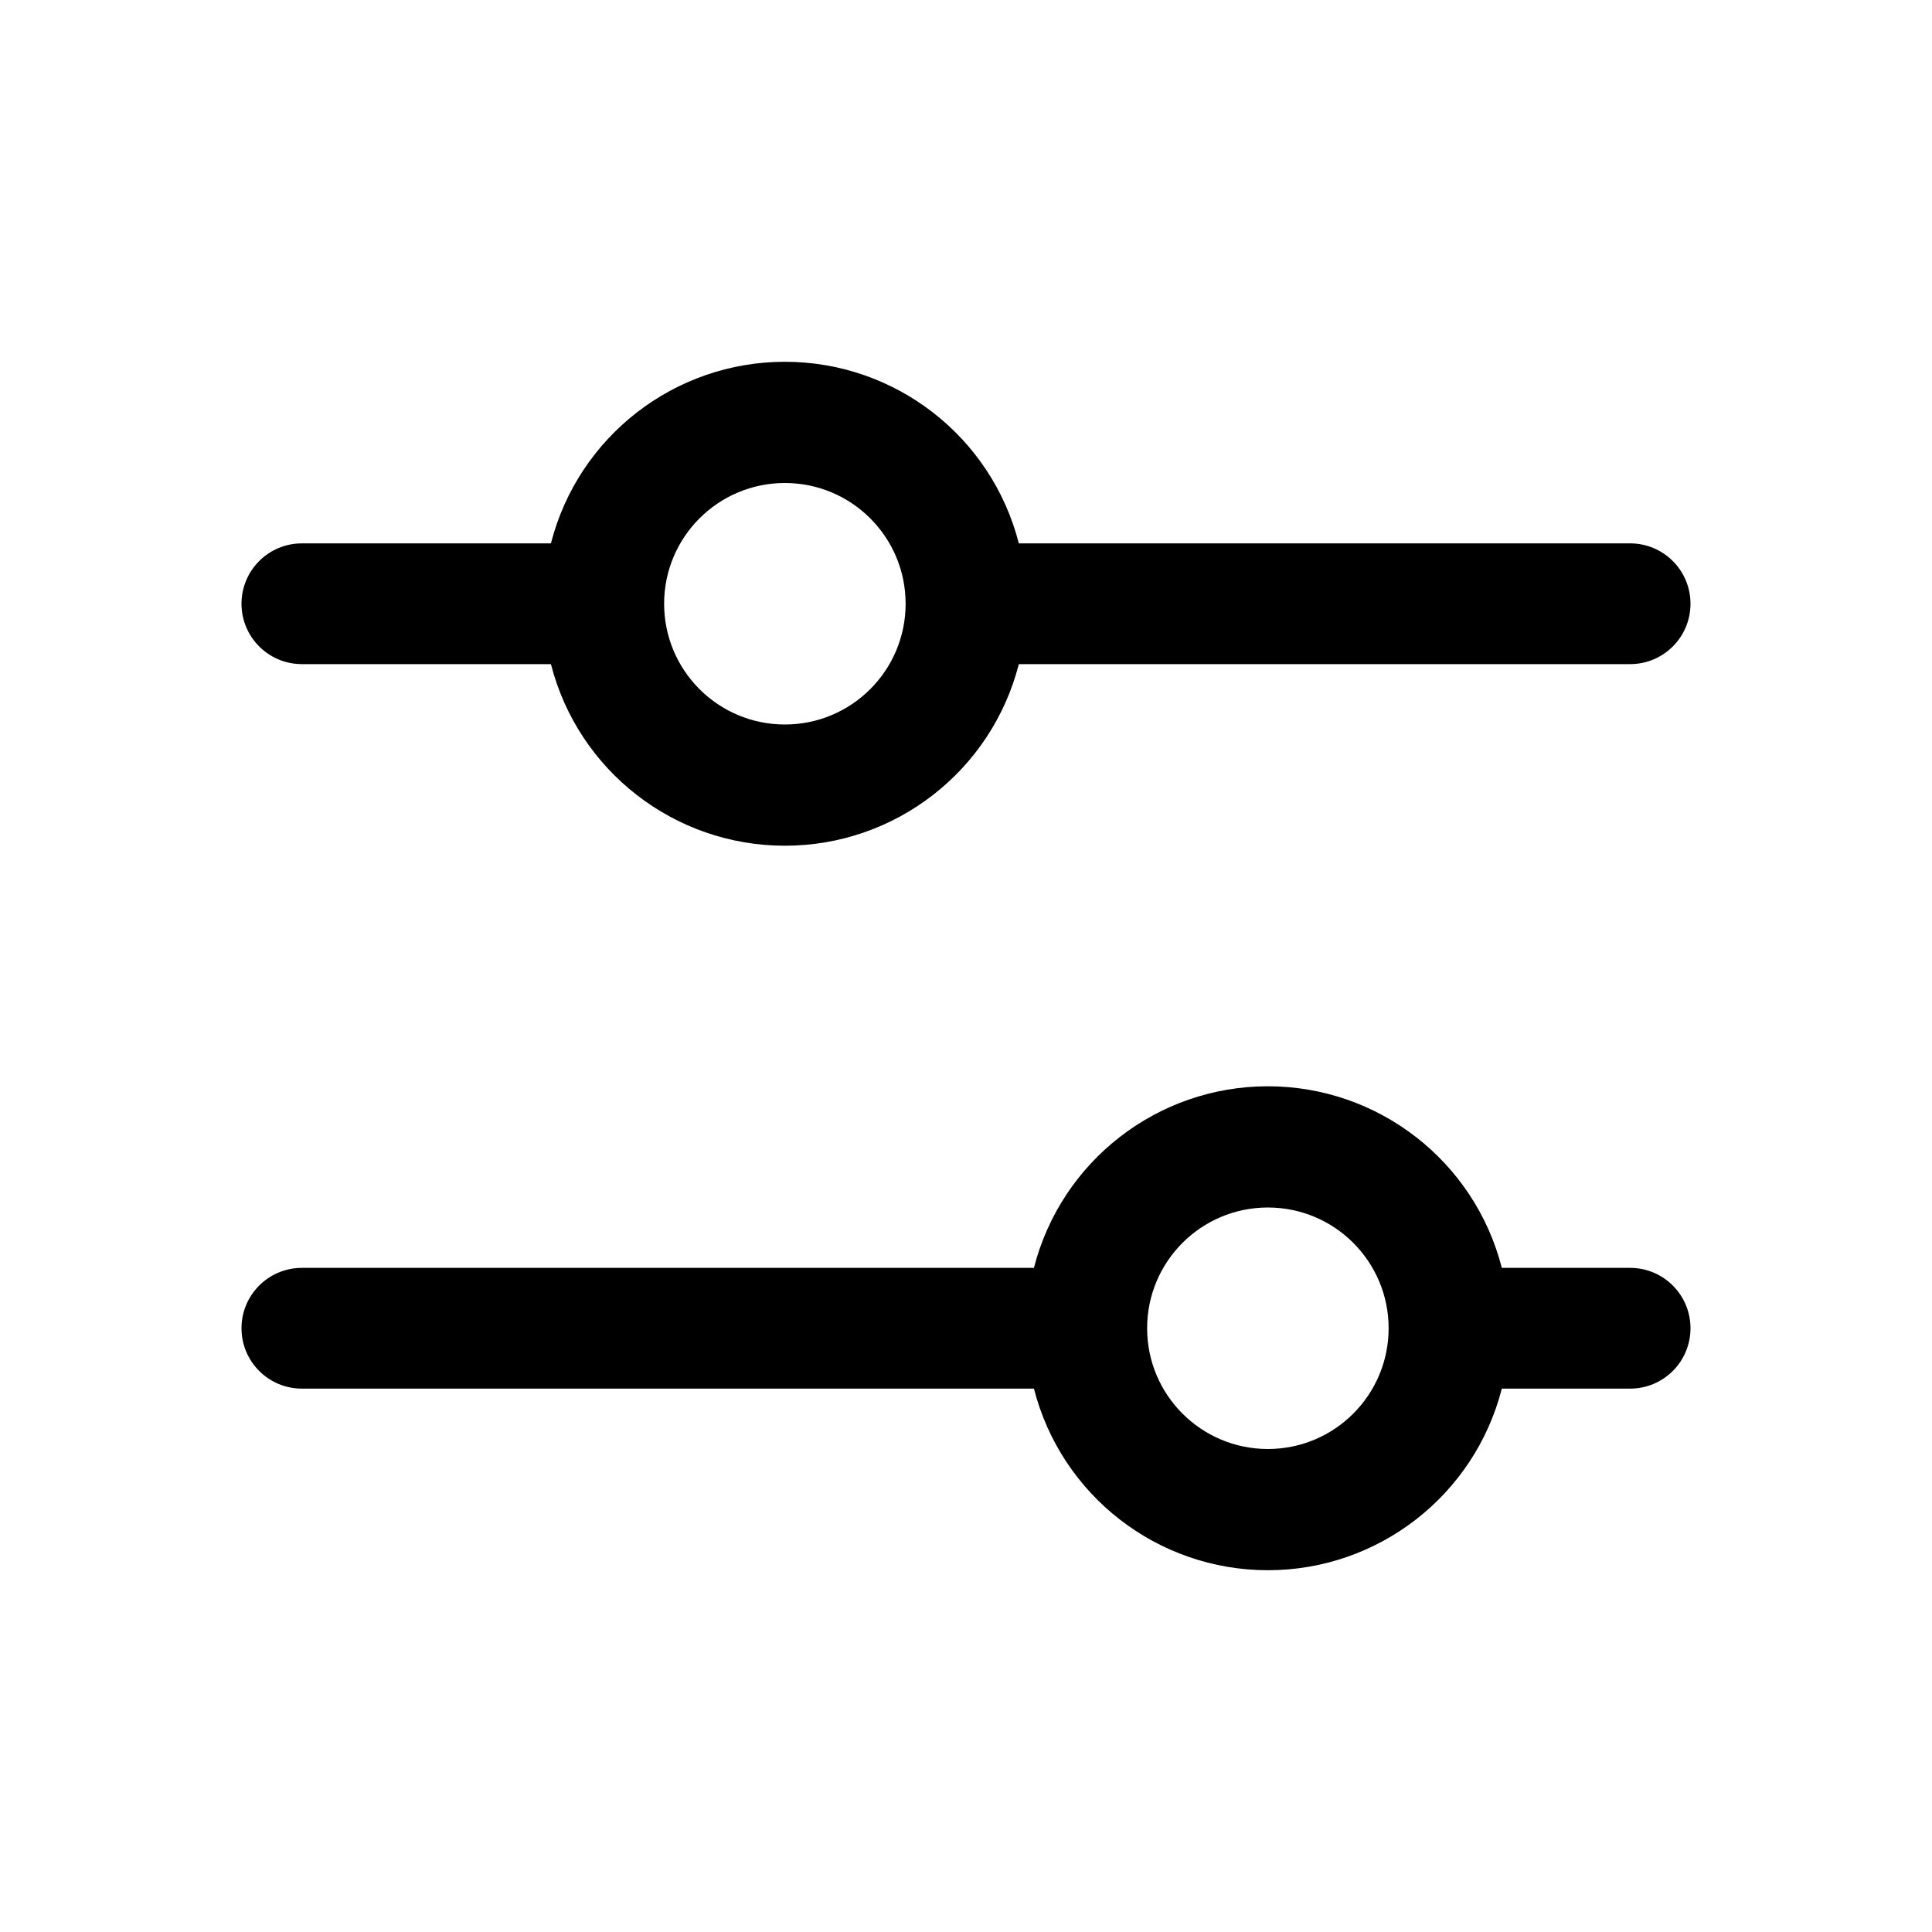
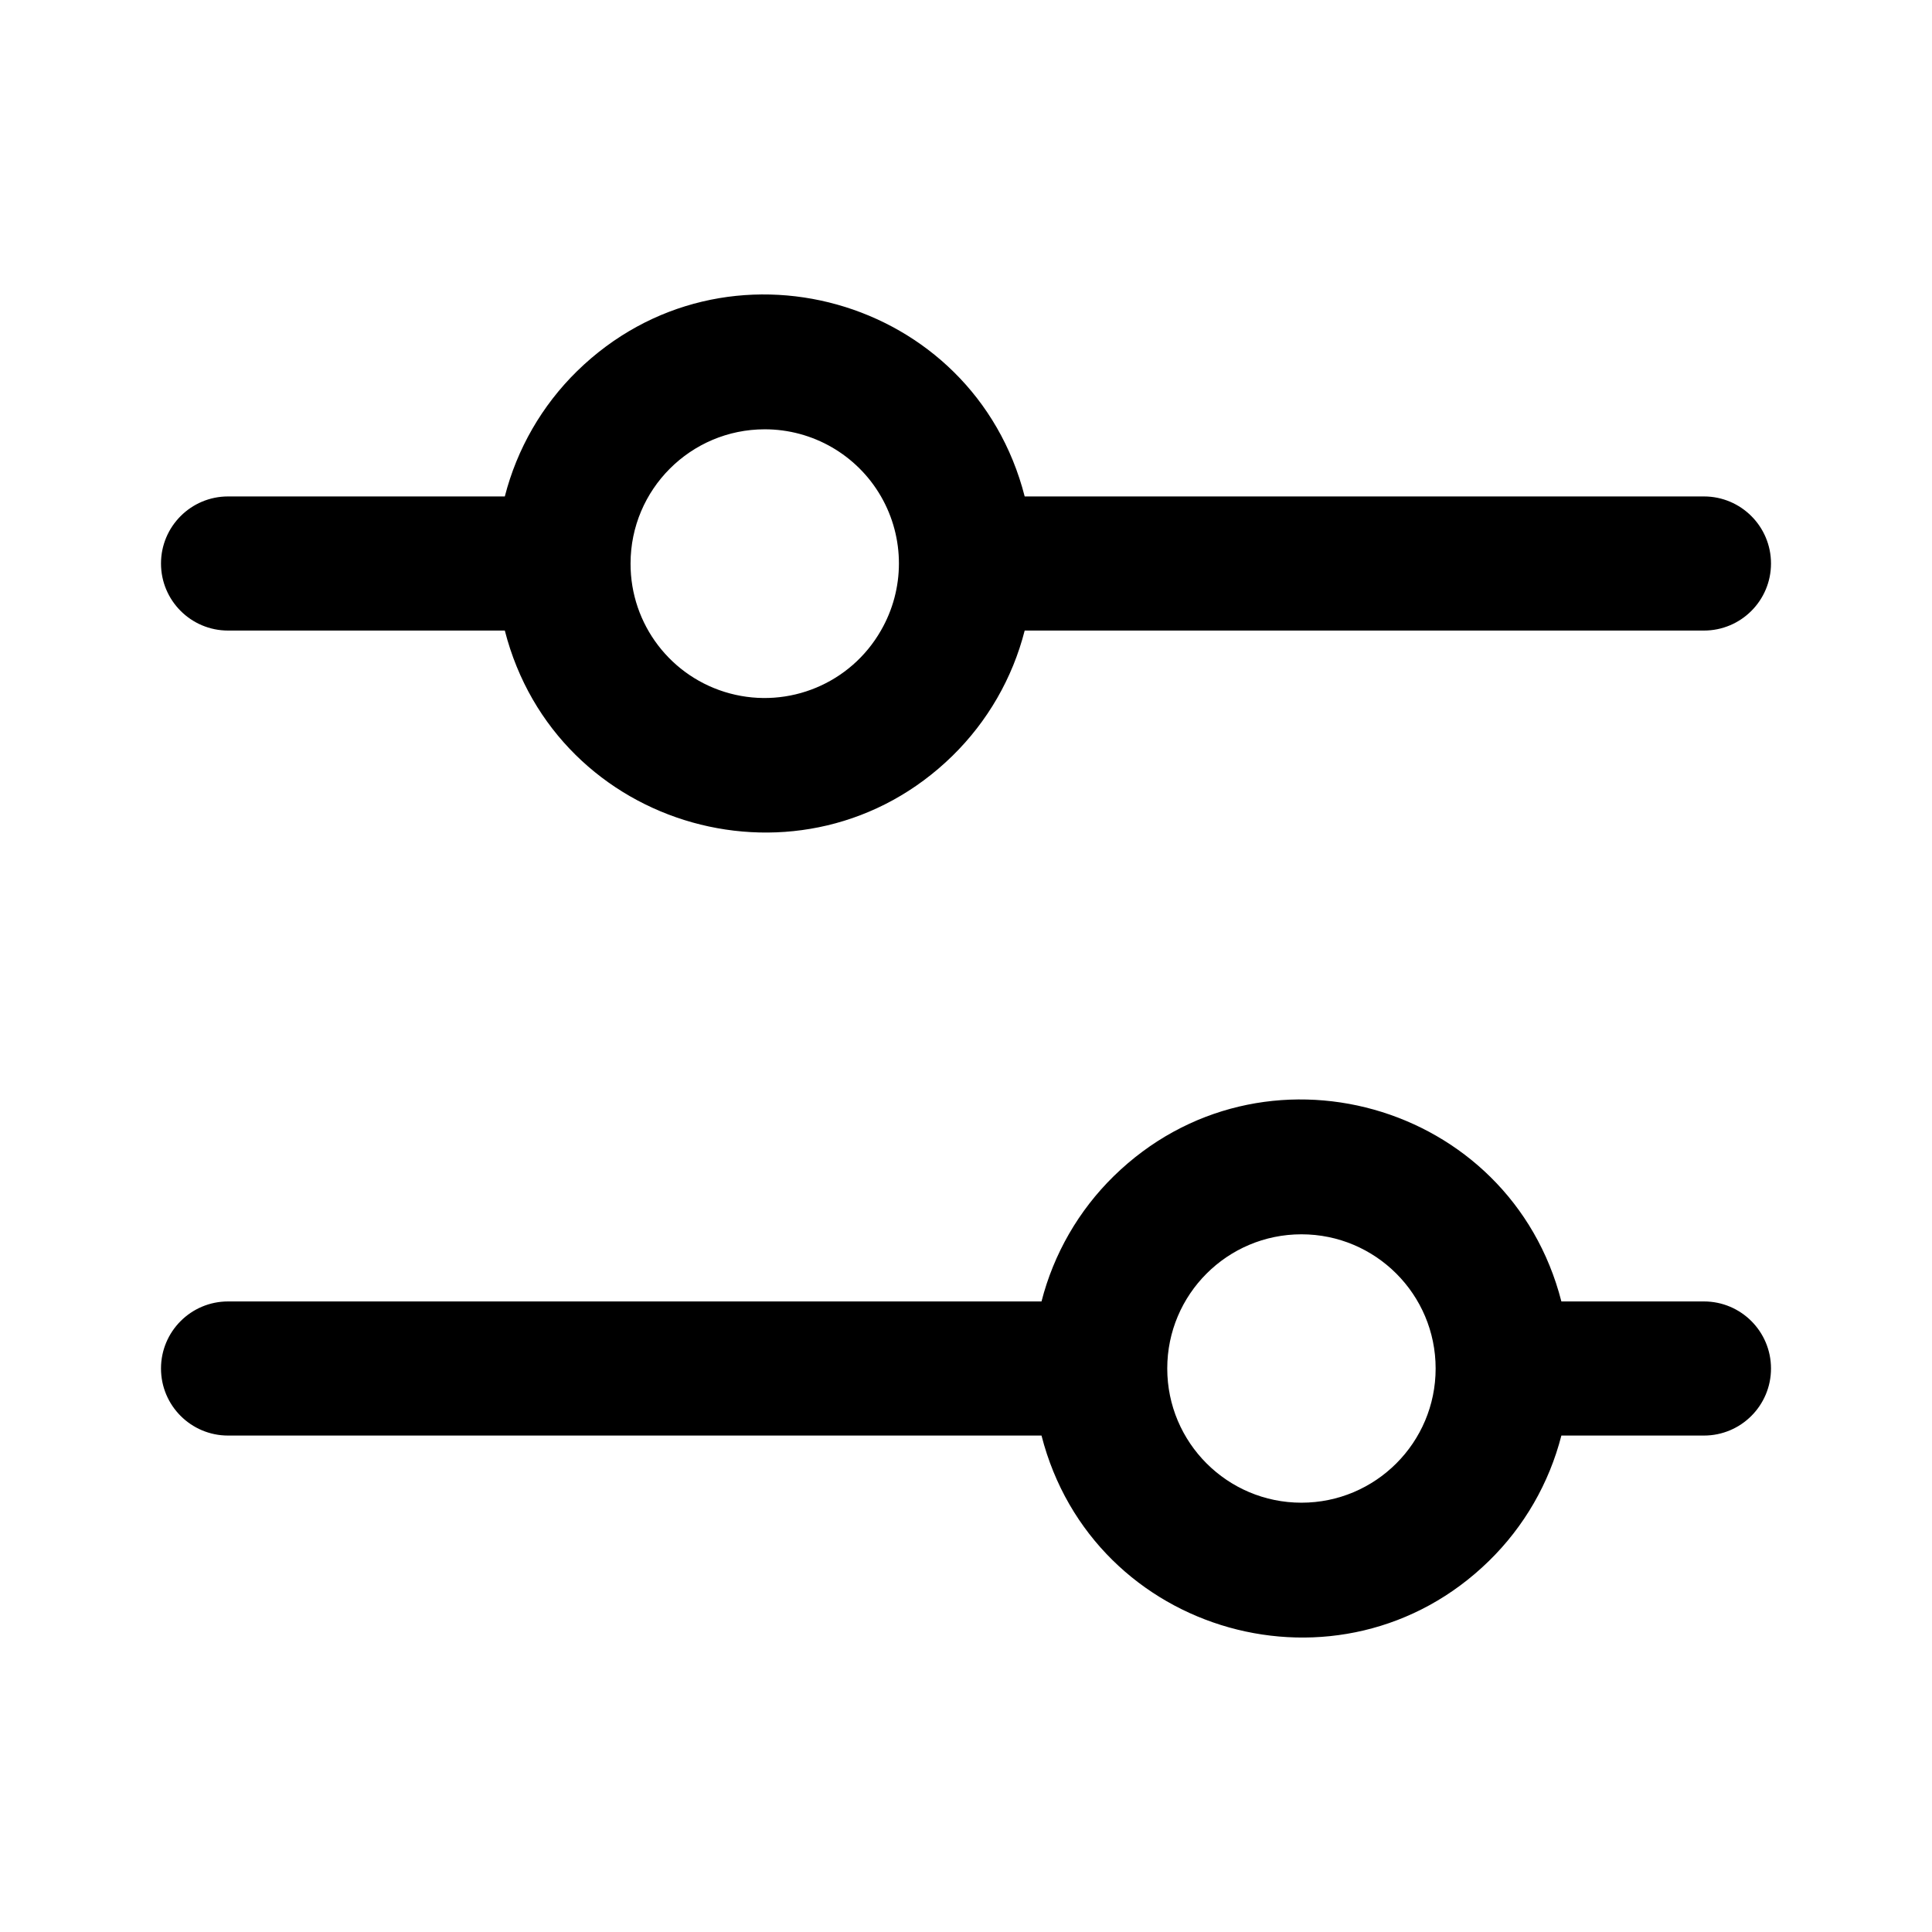
- <svg xmlns="http://www.w3.org/2000/svg" width="1em" height="1em" fill="currentColor" viewBox="0 0 256 256">
-   <path d="M40 88h33a32 32 0 0 0 62 0h81a8 8 0 0 0 0-16h-81a32 32 0 0 0-62 0H40a8 8 0 0 0 0 16zm64-24a16 16 0 1 1-16 16 16 16 0 0 1 16-16zm112 104h-17a32 32 0 0 0-62 0H40a8 8 0 0 0 0 16h97a32 32 0 0 0 62 0h17a8 8 0 0 0 0-16zm-48 24a16 16 0 1 1 16-16 16 16 0 0 1-16 16z" />
+ <svg xmlns="http://www.w3.org/2000/svg" width="1em" height="1em" fill="currentColor" viewBox="0 0 24 24">
+   <path d="M2.833 7.833h3.438c.636 2.486 3.725 3.351 5.56 1.557.436-.427.747-.965.898-1.557h8.438a.833.833 0 0 0 0-1.666h-8.438c-.636-2.486-3.725-3.351-5.56-1.557a3.337 3.337 0 0 0-.898 1.557H2.833a.833.833 0 0 0 0 1.666zm6.667-2.5a1.666 1.666 0 0 1 1.443 2.5A1.665 1.665 0 0 1 7.833 7c0-.92.747-1.667 1.667-1.667zm11.667 10.834h-1.771c-.637-2.486-3.725-3.351-5.56-1.557a3.337 3.337 0 0 0-.898 1.557H2.833a.833.833 0 0 0 0 1.666h10.105c.636 2.486 3.725 3.351 5.559 1.557.437-.427.747-.965.899-1.557h1.771a.833.833 0 0 0 0-1.666zm-5 2.5a1.667 1.667 0 1 1 0-3.334 1.667 1.667 0 0 1 0 3.334z" />
</svg>
